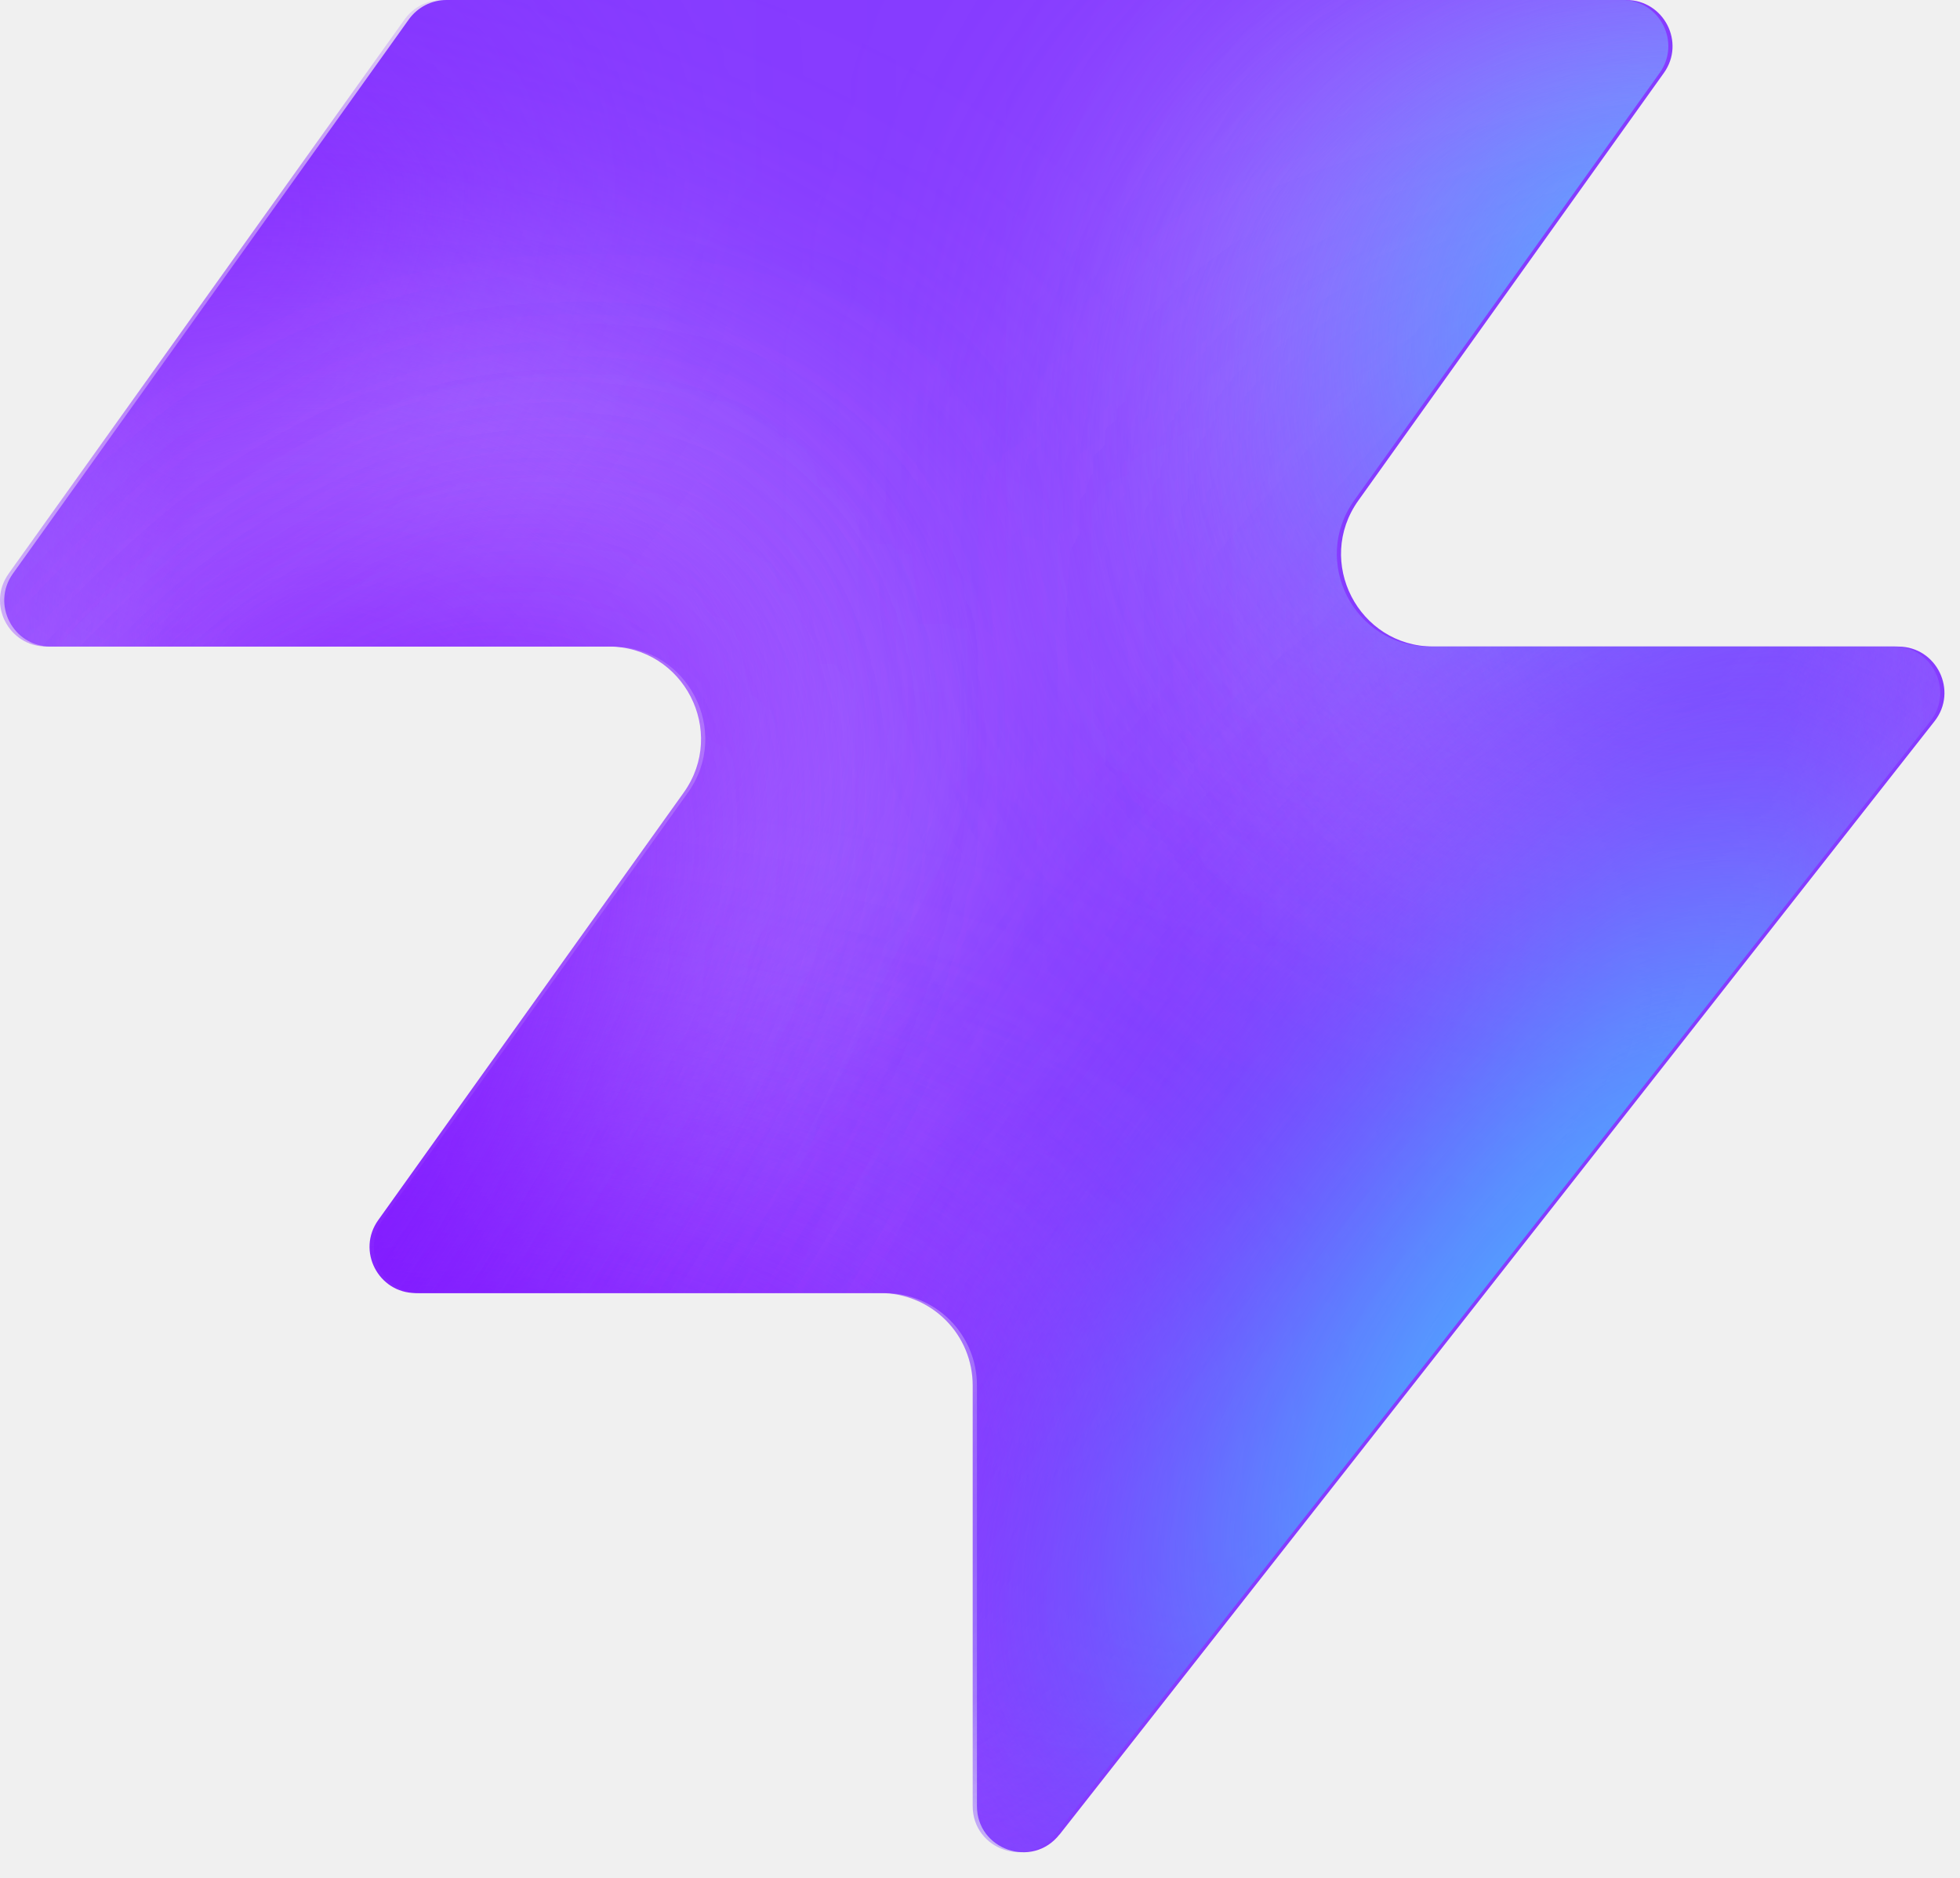
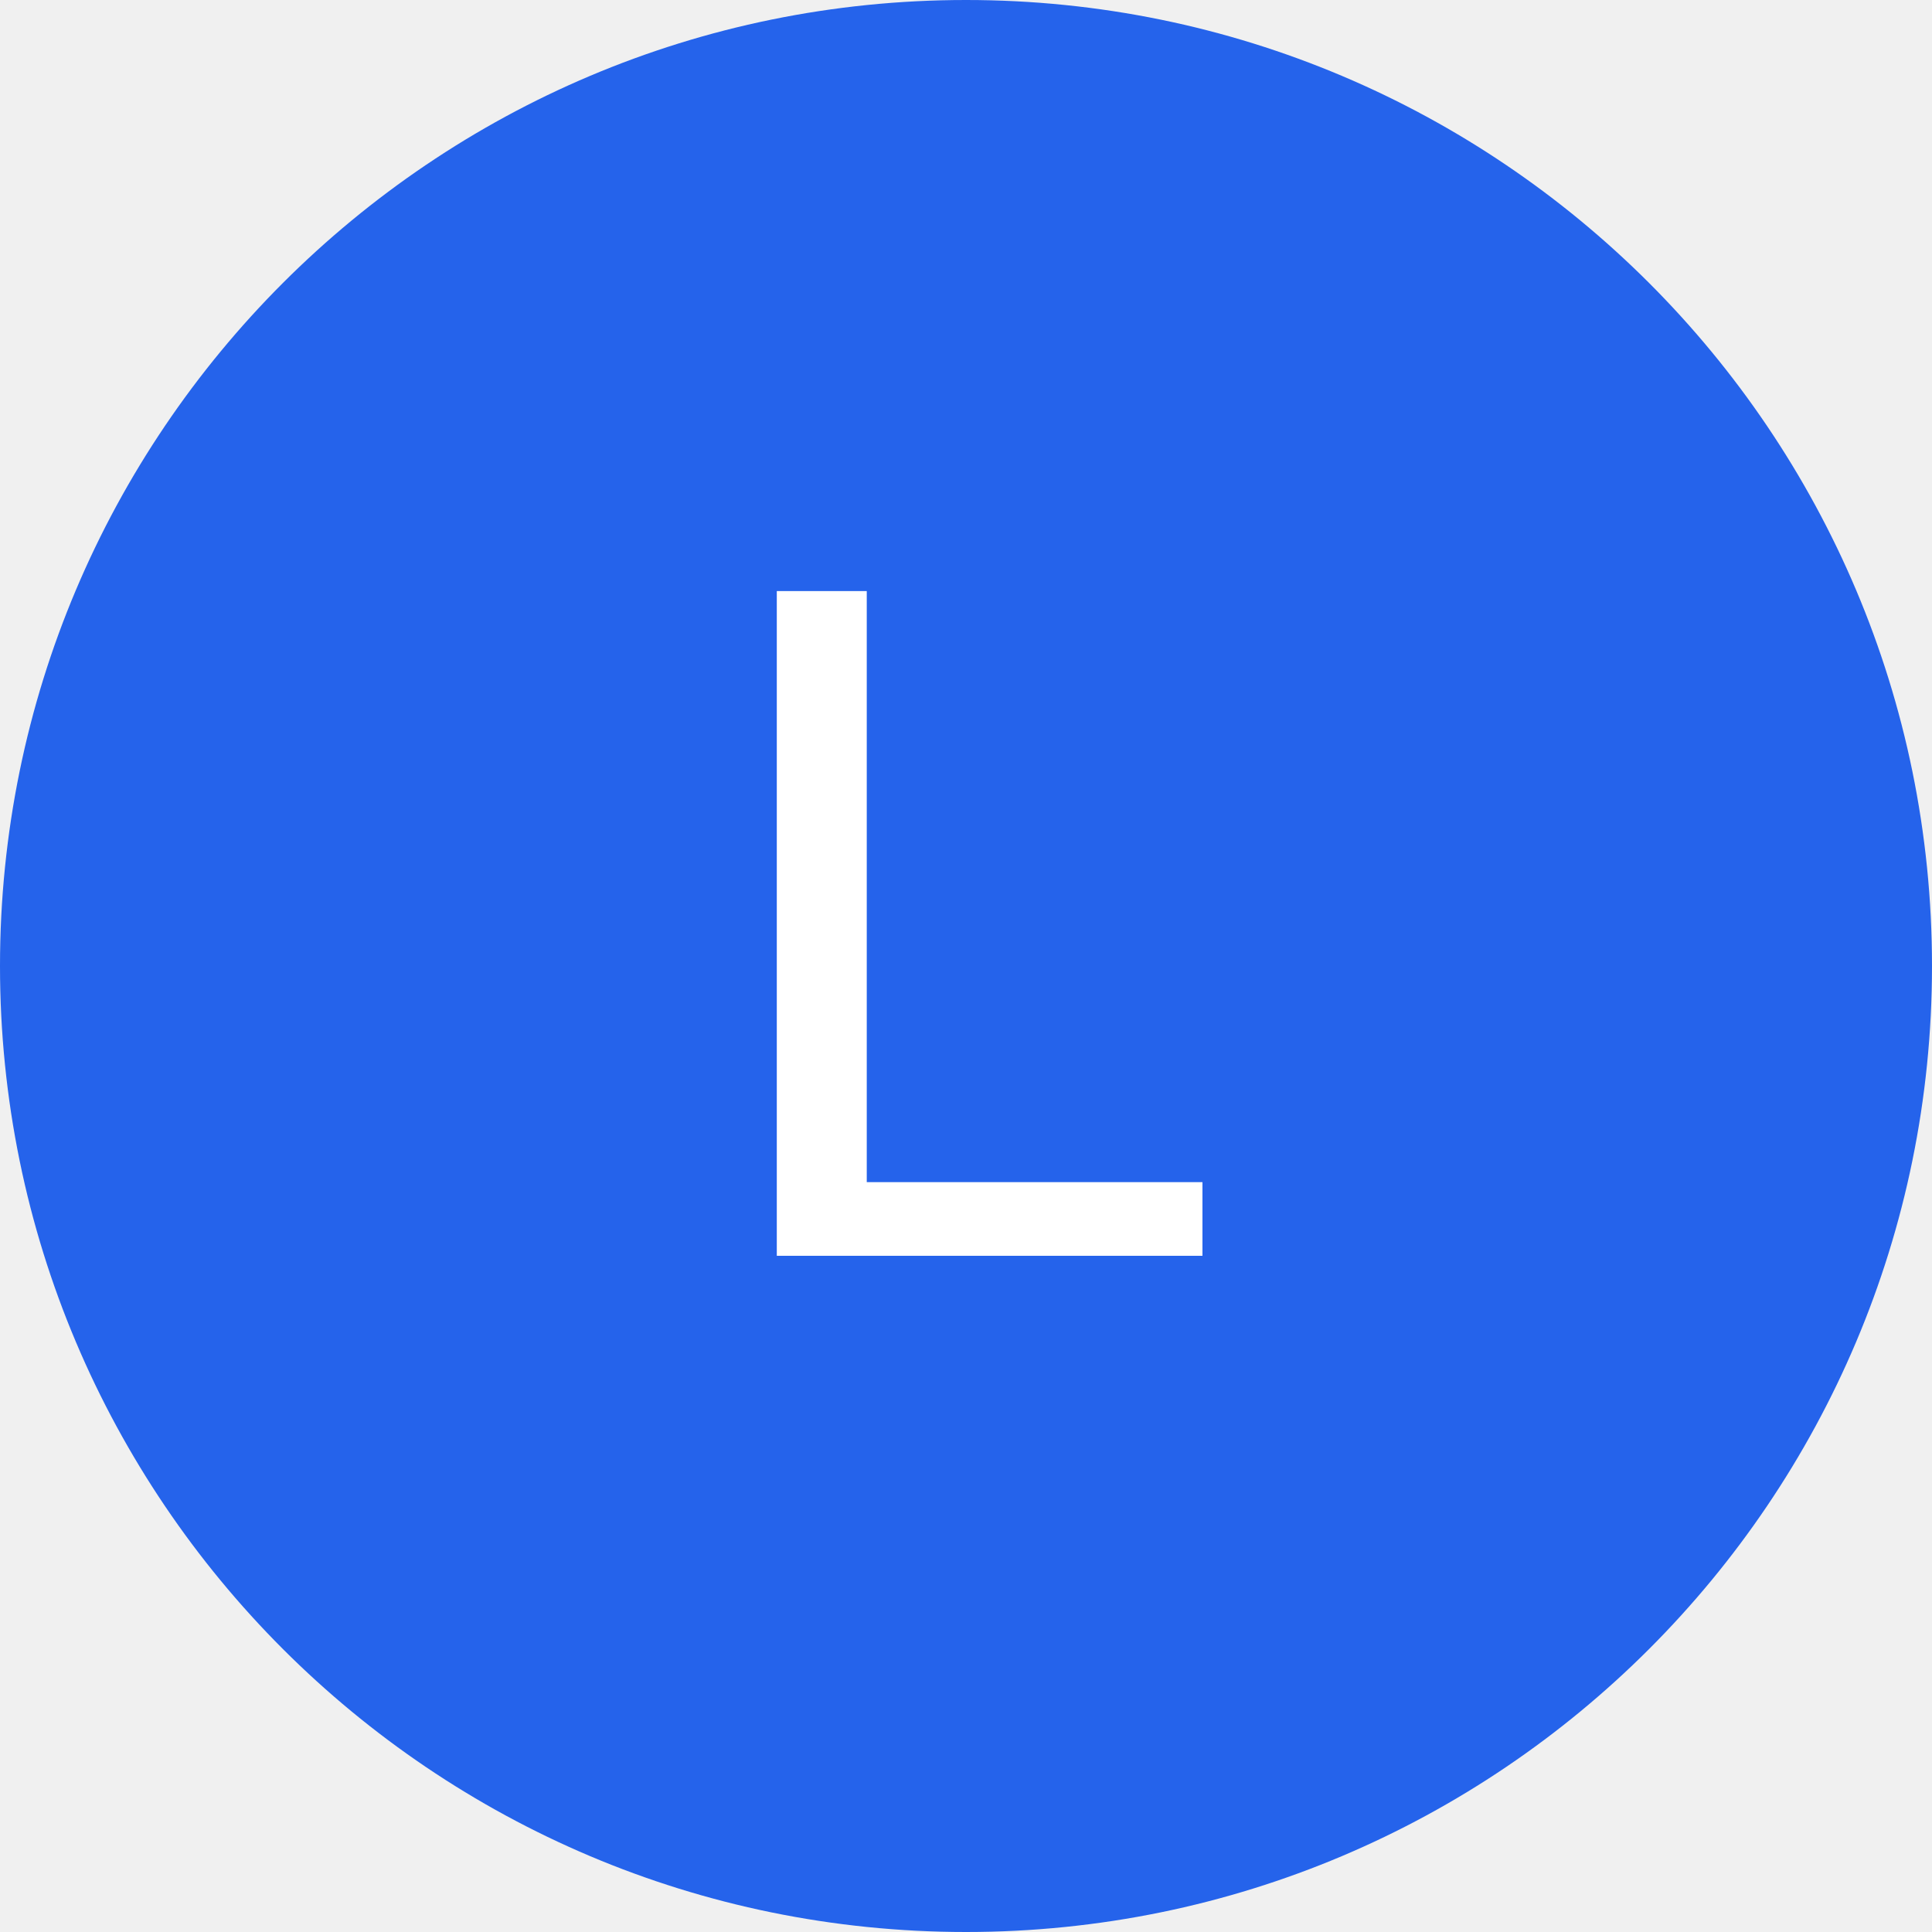
- <svg xmlns="http://www.w3.org/2000/svg" width="48" height="46" fill="none" viewBox="0 0 48 46">
-   <path fill="#863bff" d="M25.946 44.938c-.664.845-2.021.375-2.021-.698V33.937a2.26 2.26 0 0 0-2.262-2.262H10.287c-.92 0-1.456-1.04-.92-1.788l7.48-10.471c1.07-1.497 0-3.578-1.842-3.578H1.237c-.92 0-1.456-1.04-.92-1.788L10.013.474c.214-.297.556-.474.92-.474h28.894c.92 0 1.456 1.04.92 1.788l-7.48 10.471c-1.07 1.498 0 3.579 1.842 3.579h11.377c.943 0 1.473 1.088.89 1.83L25.947 44.94z" style="fill:#863bff;fill:color(display-p3 .525 .23 1);fill-opacity:1" />
-   <mask id="a" width="48" height="46" x="0" y="0" maskUnits="userSpaceOnUse" style="mask-type:alpha">
-     <path fill="#000" d="M25.842 44.938c-.664.844-2.021.375-2.021-.698V33.937a2.26 2.26 0 0 0-2.262-2.262H10.183c-.92 0-1.456-1.04-.92-1.788l7.48-10.471c1.07-1.498 0-3.579-1.842-3.579H1.133c-.92 0-1.456-1.04-.92-1.787L9.91.473c.214-.297.556-.474.92-.474h28.894c.92 0 1.456 1.04.92 1.788l-7.48 10.471c-1.07 1.498 0 3.578 1.842 3.578h11.377c.943 0 1.473 1.088.89 1.832L25.843 44.94z" style="fill:#000;fill-opacity:1" />
-   </mask>
-   <g mask="url(#a)">
-     <g filter="url(#b)">
-       <ellipse cx="5.508" cy="14.704" fill="#ede6ff" rx="5.508" ry="14.704" style="fill:#ede6ff;fill:color(display-p3 .927 .903 1);fill-opacity:1" transform="matrix(.00324 1 1 -.00324 -4.47 31.516)" />
-     </g>
-     <g filter="url(#c)">
-       <ellipse cx="10.399" cy="29.851" fill="#ede6ff" rx="10.399" ry="29.851" style="fill:#ede6ff;fill:color(display-p3 .927 .903 1);fill-opacity:1" transform="matrix(.00324 1 1 -.00324 -39.328 7.883)" />
-     </g>
-     <g filter="url(#d)">
-       <ellipse cx="5.508" cy="30.487" fill="#7e14ff" rx="5.508" ry="30.487" style="fill:#7e14ff;fill:color(display-p3 .492 .077 1);fill-opacity:1" transform="rotate(89.814 -25.913 -14.639)scale(1 -1)" />
-     </g>
-     <g filter="url(#e)">
-       <ellipse cx="5.508" cy="30.599" fill="#7e14ff" rx="5.508" ry="30.599" style="fill:#7e14ff;fill:color(display-p3 .492 .077 1);fill-opacity:1" transform="rotate(89.814 -32.644 -3.334)scale(1 -1)" />
-     </g>
-     <g filter="url(#f)">
-       <ellipse cx="5.508" cy="30.599" fill="#7e14ff" rx="5.508" ry="30.599" style="fill:#7e14ff;fill:color(display-p3 .492 .077 1);fill-opacity:1" transform="matrix(.00324 1 1 -.00324 -34.34 30.47)" />
-     </g>
-     <g filter="url(#g)">
-       <ellipse cx="14.072" cy="22.078" fill="#ede6ff" rx="14.072" ry="22.078" style="fill:#ede6ff;fill:color(display-p3 .927 .903 1);fill-opacity:1" transform="rotate(93.35 24.506 48.493)scale(-1 1)" />
-     </g>
-     <g filter="url(#h)">
-       <ellipse cx="3.47" cy="21.501" fill="#7e14ff" rx="3.47" ry="21.501" style="fill:#7e14ff;fill:color(display-p3 .492 .077 1);fill-opacity:1" transform="rotate(89.009 28.708 47.59)scale(-1 1)" />
-     </g>
-     <g filter="url(#i)">
-       <ellipse cx="3.47" cy="21.501" fill="#7e14ff" rx="3.47" ry="21.501" style="fill:#7e14ff;fill:color(display-p3 .492 .077 1);fill-opacity:1" transform="rotate(89.009 28.708 47.59)scale(-1 1)" />
-     </g>
-     <g filter="url(#j)">
-       <ellipse cx=".387" cy="8.972" fill="#7e14ff" rx="4.407" ry="29.108" style="fill:#7e14ff;fill:color(display-p3 .492 .077 1);fill-opacity:1" transform="rotate(39.51 .387 8.972)" />
-     </g>
-     <g filter="url(#k)">
-       <ellipse cx="47.523" cy="-6.092" fill="#7e14ff" rx="4.407" ry="29.108" style="fill:#7e14ff;fill:color(display-p3 .492 .077 1);fill-opacity:1" transform="rotate(37.892 47.523 -6.092)" />
-     </g>
-     <g filter="url(#l)">
-       <ellipse cx="41.412" cy="6.333" fill="#47bfff" rx="5.971" ry="9.665" style="fill:#47bfff;fill:color(display-p3 .28 .748 1);fill-opacity:1" transform="rotate(37.892 41.412 6.333)" />
-     </g>
-     <g filter="url(#m)">
-       <ellipse cx="-1.879" cy="38.332" fill="#7e14ff" rx="4.407" ry="29.108" style="fill:#7e14ff;fill:color(display-p3 .492 .077 1);fill-opacity:1" transform="rotate(37.892 -1.88 38.332)" />
-     </g>
-     <g filter="url(#n)">
-       <ellipse cx="-1.879" cy="38.332" fill="#7e14ff" rx="4.407" ry="29.108" style="fill:#7e14ff;fill:color(display-p3 .492 .077 1);fill-opacity:1" transform="rotate(37.892 -1.88 38.332)" />
-     </g>
-     <g filter="url(#o)">
-       <ellipse cx="35.651" cy="29.907" fill="#7e14ff" rx="4.407" ry="29.108" style="fill:#7e14ff;fill:color(display-p3 .492 .077 1);fill-opacity:1" transform="rotate(37.892 35.651 29.907)" />
-     </g>
-     <g filter="url(#p)">
-       <ellipse cx="38.418" cy="32.4" fill="#47bfff" rx="5.971" ry="15.297" style="fill:#47bfff;fill:color(display-p3 .28 .748 1);fill-opacity:1" transform="rotate(37.892 38.418 32.4)" />
-     </g>
-   </g>
-   <defs>
-     <filter id="b" width="60.045" height="41.654" x="-19.77" y="16.149" color-interpolation-filters="sRGB" filterUnits="userSpaceOnUse">
-       <feFlood flood-opacity="0" result="BackgroundImageFix" />
-       <feBlend in="SourceGraphic" in2="BackgroundImageFix" result="shape" />
-       <feGaussianBlur result="effect1_foregroundBlur_2002_17158" stdDeviation="7.659" />
-     </filter>
-     <filter id="c" width="90.34" height="51.437" x="-54.613" y="-7.533" color-interpolation-filters="sRGB" filterUnits="userSpaceOnUse">
-       <feFlood flood-opacity="0" result="BackgroundImageFix" />
-       <feBlend in="SourceGraphic" in2="BackgroundImageFix" result="shape" />
-       <feGaussianBlur result="effect1_foregroundBlur_2002_17158" stdDeviation="7.659" />
-     </filter>
-     <filter id="d" width="79.355" height="29.4" x="-49.64" y="2.03" color-interpolation-filters="sRGB" filterUnits="userSpaceOnUse">
-       <feFlood flood-opacity="0" result="BackgroundImageFix" />
-       <feBlend in="SourceGraphic" in2="BackgroundImageFix" result="shape" />
-       <feGaussianBlur result="effect1_foregroundBlur_2002_17158" stdDeviation="4.596" />
-     </filter>
-     <filter id="e" width="79.579" height="29.4" x="-45.045" y="20.029" color-interpolation-filters="sRGB" filterUnits="userSpaceOnUse">
-       <feFlood flood-opacity="0" result="BackgroundImageFix" />
-       <feBlend in="SourceGraphic" in2="BackgroundImageFix" result="shape" />
-       <feGaussianBlur result="effect1_foregroundBlur_2002_17158" stdDeviation="4.596" />
-     </filter>
-     <filter id="f" width="79.579" height="29.4" x="-43.513" y="21.178" color-interpolation-filters="sRGB" filterUnits="userSpaceOnUse">
-       <feFlood flood-opacity="0" result="BackgroundImageFix" />
-       <feBlend in="SourceGraphic" in2="BackgroundImageFix" result="shape" />
-       <feGaussianBlur result="effect1_foregroundBlur_2002_17158" stdDeviation="4.596" />
-     </filter>
-     <filter id="g" width="74.749" height="58.852" x="15.756" y="-17.901" color-interpolation-filters="sRGB" filterUnits="userSpaceOnUse">
-       <feFlood flood-opacity="0" result="BackgroundImageFix" />
-       <feBlend in="SourceGraphic" in2="BackgroundImageFix" result="shape" />
-       <feGaussianBlur result="effect1_foregroundBlur_2002_17158" stdDeviation="7.659" />
-     </filter>
-     <filter id="h" width="61.377" height="25.362" x="23.548" y="2.284" color-interpolation-filters="sRGB" filterUnits="userSpaceOnUse">
-       <feFlood flood-opacity="0" result="BackgroundImageFix" />
-       <feBlend in="SourceGraphic" in2="BackgroundImageFix" result="shape" />
-       <feGaussianBlur result="effect1_foregroundBlur_2002_17158" stdDeviation="4.596" />
-     </filter>
-     <filter id="i" width="61.377" height="25.362" x="23.548" y="2.284" color-interpolation-filters="sRGB" filterUnits="userSpaceOnUse">
-       <feFlood flood-opacity="0" result="BackgroundImageFix" />
-       <feBlend in="SourceGraphic" in2="BackgroundImageFix" result="shape" />
-       <feGaussianBlur result="effect1_foregroundBlur_2002_17158" stdDeviation="4.596" />
-     </filter>
-     <filter id="j" width="56.045" height="63.649" x="-27.636" y="-22.853" color-interpolation-filters="sRGB" filterUnits="userSpaceOnUse">
-       <feFlood flood-opacity="0" result="BackgroundImageFix" />
-       <feBlend in="SourceGraphic" in2="BackgroundImageFix" result="shape" />
-       <feGaussianBlur result="effect1_foregroundBlur_2002_17158" stdDeviation="4.596" />
-     </filter>
-     <filter id="k" width="54.814" height="64.646" x="20.116" y="-38.415" color-interpolation-filters="sRGB" filterUnits="userSpaceOnUse">
-       <feFlood flood-opacity="0" result="BackgroundImageFix" />
-       <feBlend in="SourceGraphic" in2="BackgroundImageFix" result="shape" />
-       <feGaussianBlur result="effect1_foregroundBlur_2002_17158" stdDeviation="4.596" />
-     </filter>
-     <filter id="l" width="33.541" height="35.313" x="24.641" y="-11.323" color-interpolation-filters="sRGB" filterUnits="userSpaceOnUse">
-       <feFlood flood-opacity="0" result="BackgroundImageFix" />
-       <feBlend in="SourceGraphic" in2="BackgroundImageFix" result="shape" />
-       <feGaussianBlur result="effect1_foregroundBlur_2002_17158" stdDeviation="4.596" />
-     </filter>
-     <filter id="m" width="54.814" height="64.646" x="-29.286" y="6.009" color-interpolation-filters="sRGB" filterUnits="userSpaceOnUse">
-       <feFlood flood-opacity="0" result="BackgroundImageFix" />
-       <feBlend in="SourceGraphic" in2="BackgroundImageFix" result="shape" />
-       <feGaussianBlur result="effect1_foregroundBlur_2002_17158" stdDeviation="4.596" />
-     </filter>
-     <filter id="n" width="54.814" height="64.646" x="-29.286" y="6.009" color-interpolation-filters="sRGB" filterUnits="userSpaceOnUse">
-       <feFlood flood-opacity="0" result="BackgroundImageFix" />
-       <feBlend in="SourceGraphic" in2="BackgroundImageFix" result="shape" />
-       <feGaussianBlur result="effect1_foregroundBlur_2002_17158" stdDeviation="4.596" />
-     </filter>
-     <filter id="o" width="54.814" height="64.646" x="8.244" y="-2.416" color-interpolation-filters="sRGB" filterUnits="userSpaceOnUse">
-       <feFlood flood-opacity="0" result="BackgroundImageFix" />
-       <feBlend in="SourceGraphic" in2="BackgroundImageFix" result="shape" />
-       <feGaussianBlur result="effect1_foregroundBlur_2002_17158" stdDeviation="4.596" />
-     </filter>
-     <filter id="p" width="39.409" height="43.623" x="18.713" y="10.588" color-interpolation-filters="sRGB" filterUnits="userSpaceOnUse">
-       <feFlood flood-opacity="0" result="BackgroundImageFix" />
-       <feBlend in="SourceGraphic" in2="BackgroundImageFix" result="shape" />
-       <feGaussianBlur result="effect1_foregroundBlur_2002_17158" stdDeviation="4.596" />
-     </filter>
-   </defs>
+ <svg xmlns="http://www.w3.org/2000/svg" viewBox="0 0 100 100">
+   <circle cx="50" cy="50" r="50" fill="#2563eb" />
+   <text x="50" y="65" font-family="Arial, sans-serif" font-size="50" fill="white" text-anchor="middle">L</text>
</svg>
